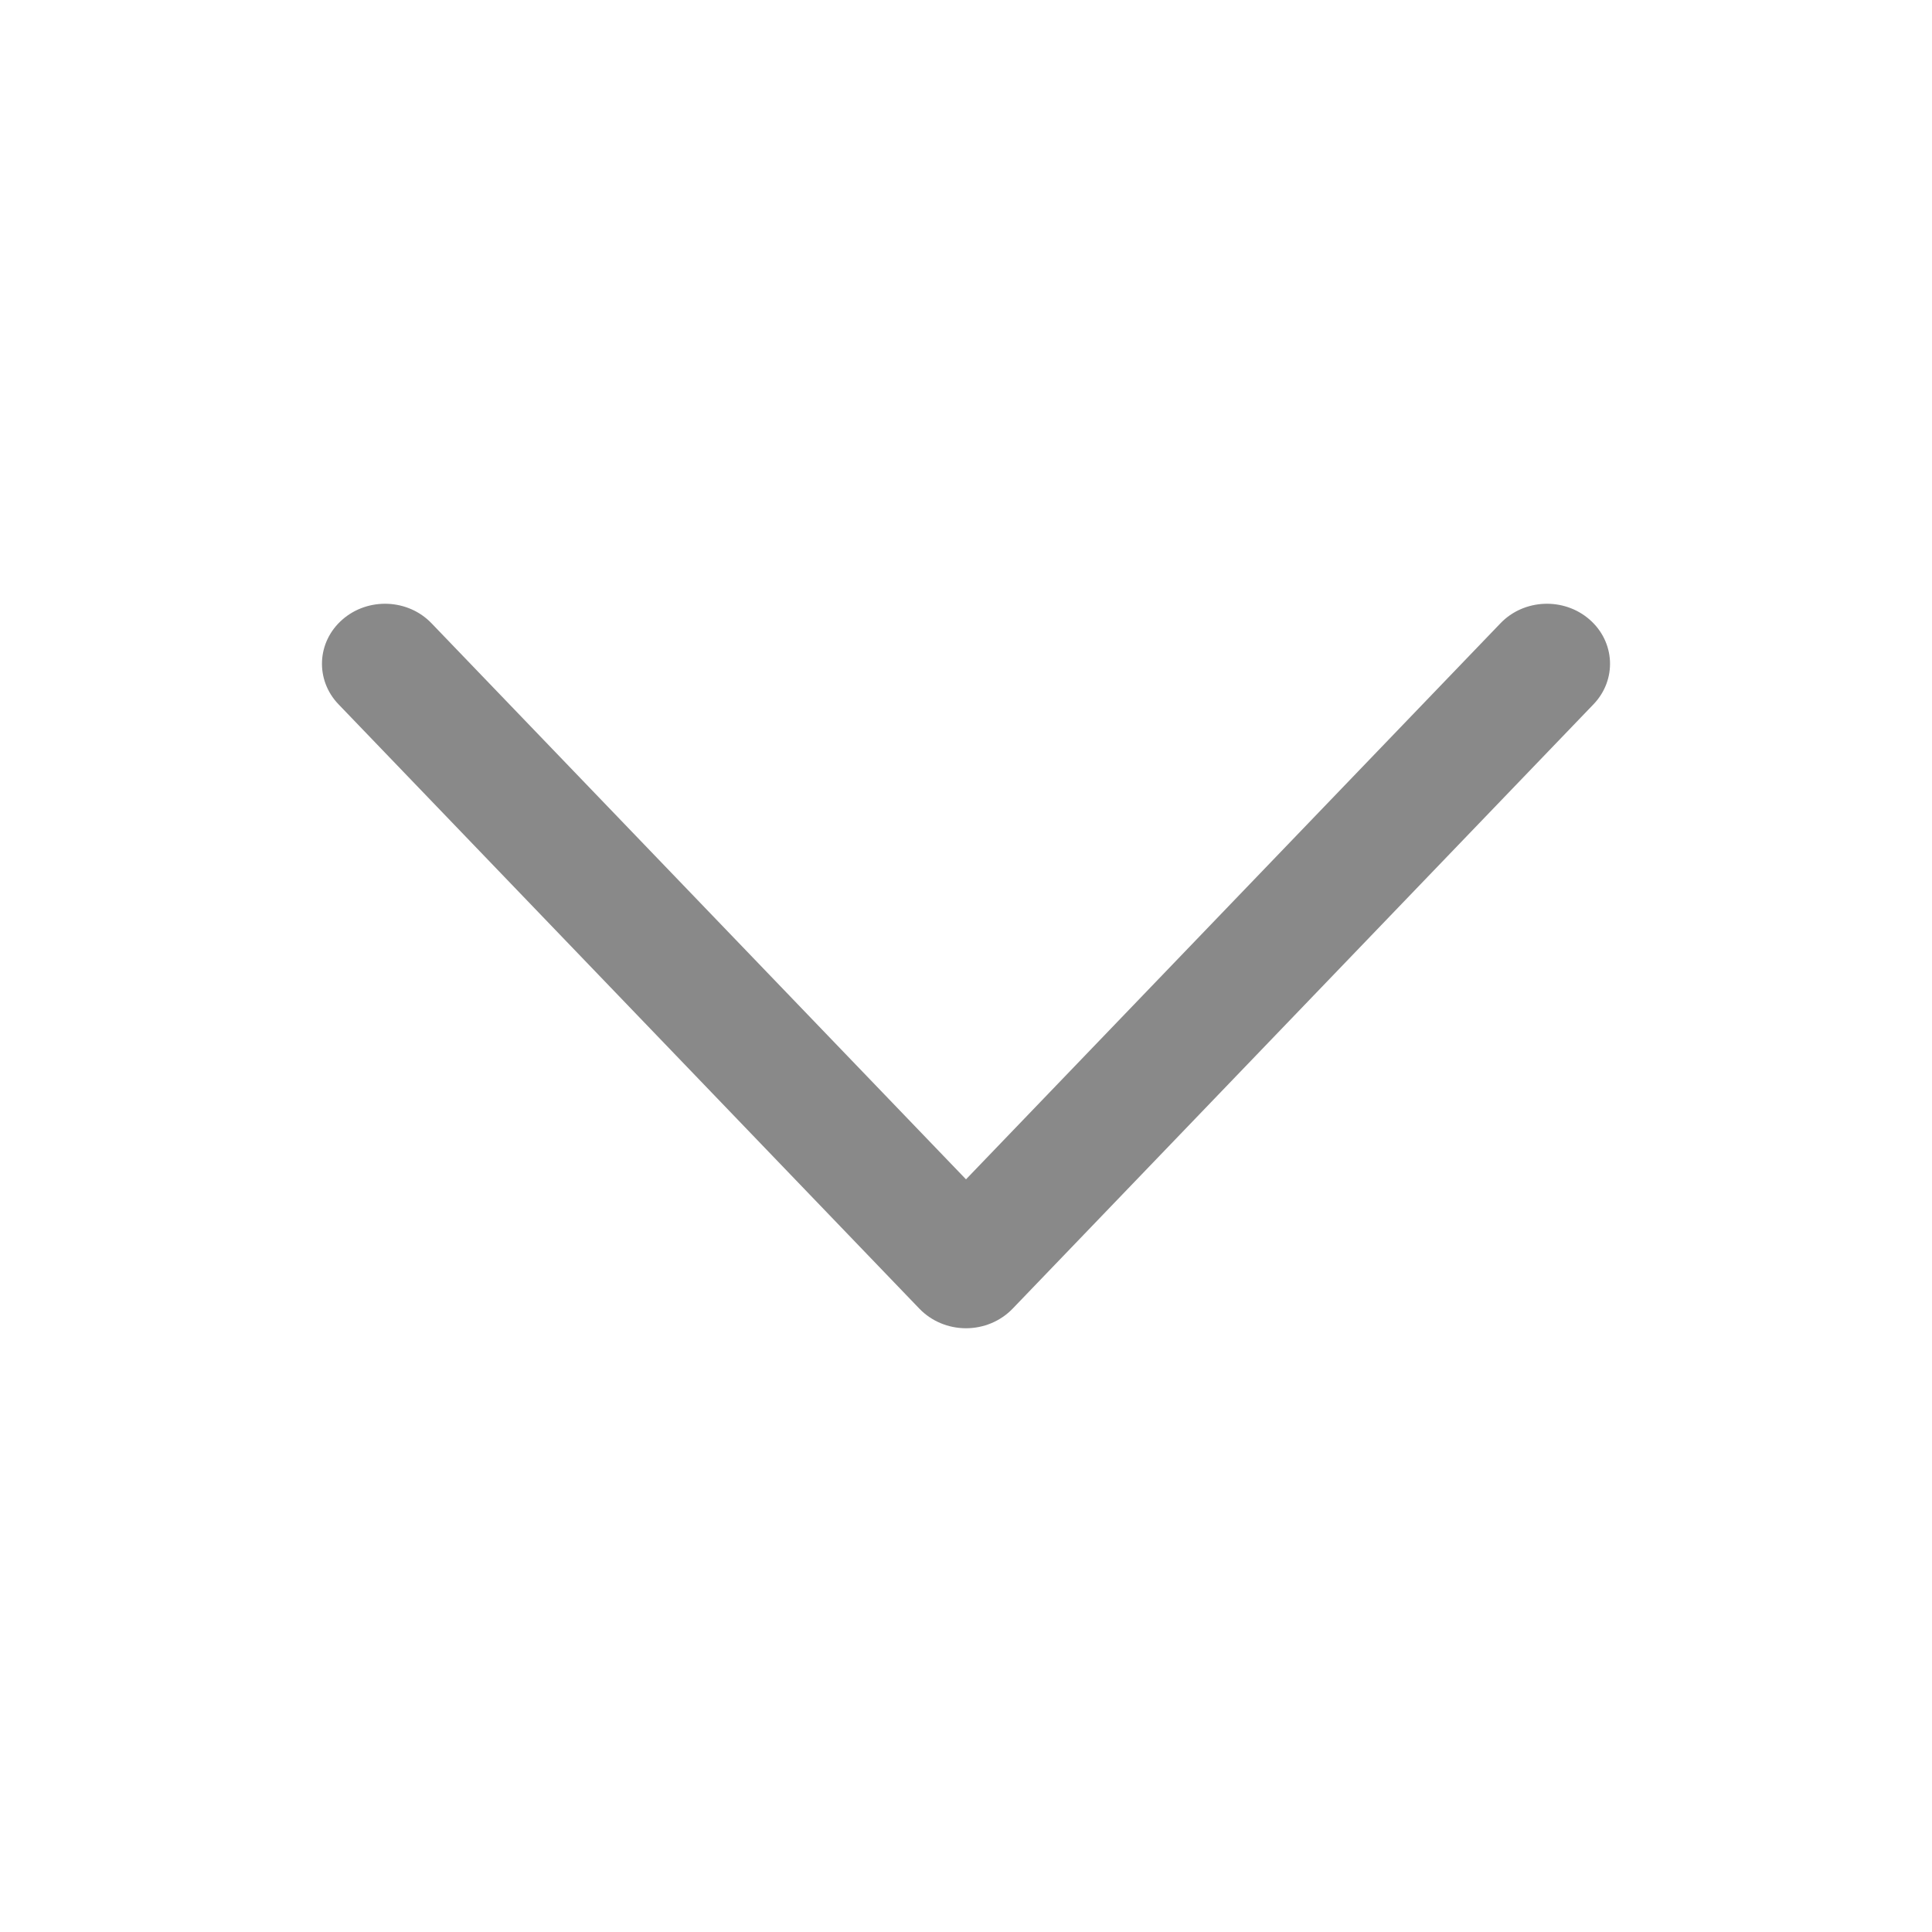
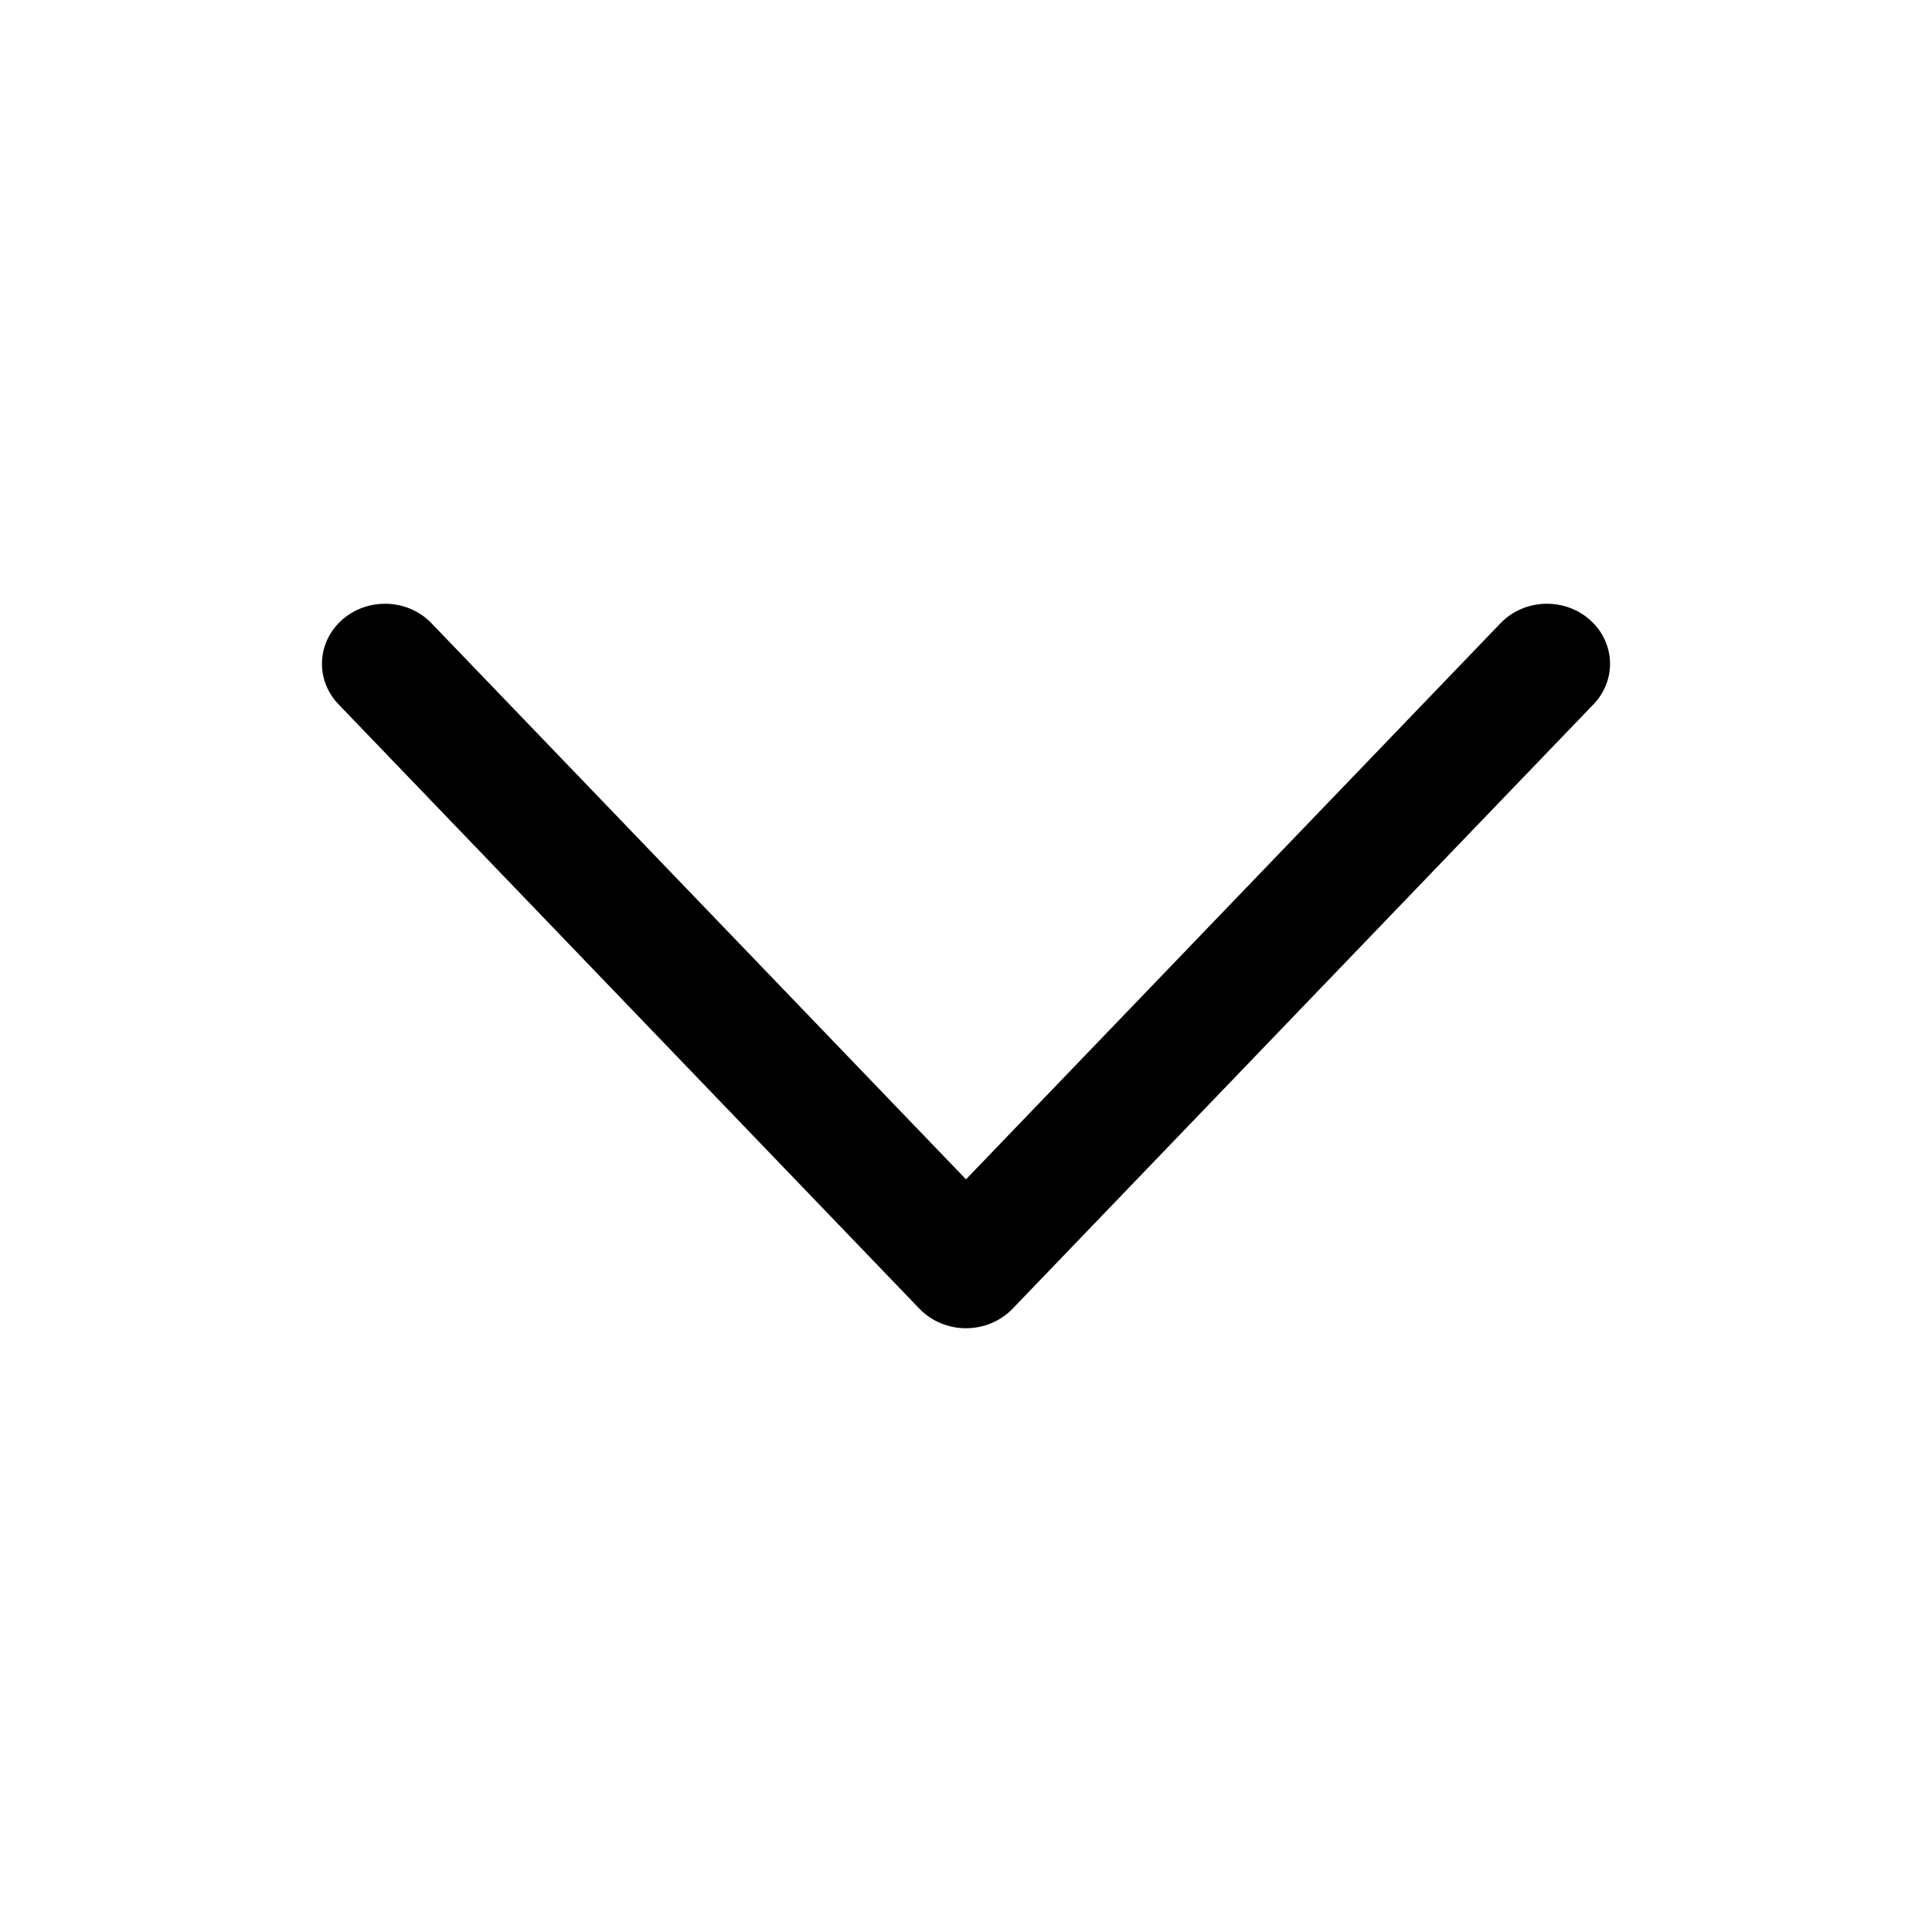
<svg xmlns="http://www.w3.org/2000/svg" width="24" height="24" viewBox="0 0 24 24" fill="none">
-   <path fill-rule="evenodd" clip-rule="evenodd" d="M12 16.5C11.78 16.5 11.571 16.412 11.422 16.258L4.205 8.749C3.913 8.445 3.935 7.974 4.254 7.696C4.573 7.418 5.068 7.438 5.36 7.742L12 14.65L18.64 7.742C18.932 7.438 19.427 7.418 19.746 7.696C20.065 7.974 20.087 8.445 19.795 8.749L12.578 16.258C12.429 16.412 12.22 16.5 12 16.5Z" fill="#898989" />
+   <path fill-rule="evenodd" clip-rule="evenodd" d="M12 16.5C11.78 16.5 11.571 16.412 11.422 16.258L4.205 8.749C3.913 8.445 3.935 7.974 4.254 7.696C4.573 7.418 5.068 7.438 5.36 7.742L12 14.65L18.64 7.742C18.932 7.438 19.427 7.418 19.746 7.696C20.065 7.974 20.087 8.445 19.795 8.749L12.578 16.258C12.429 16.412 12.22 16.5 12 16.5Z" fill="currentColor" />
</svg>
